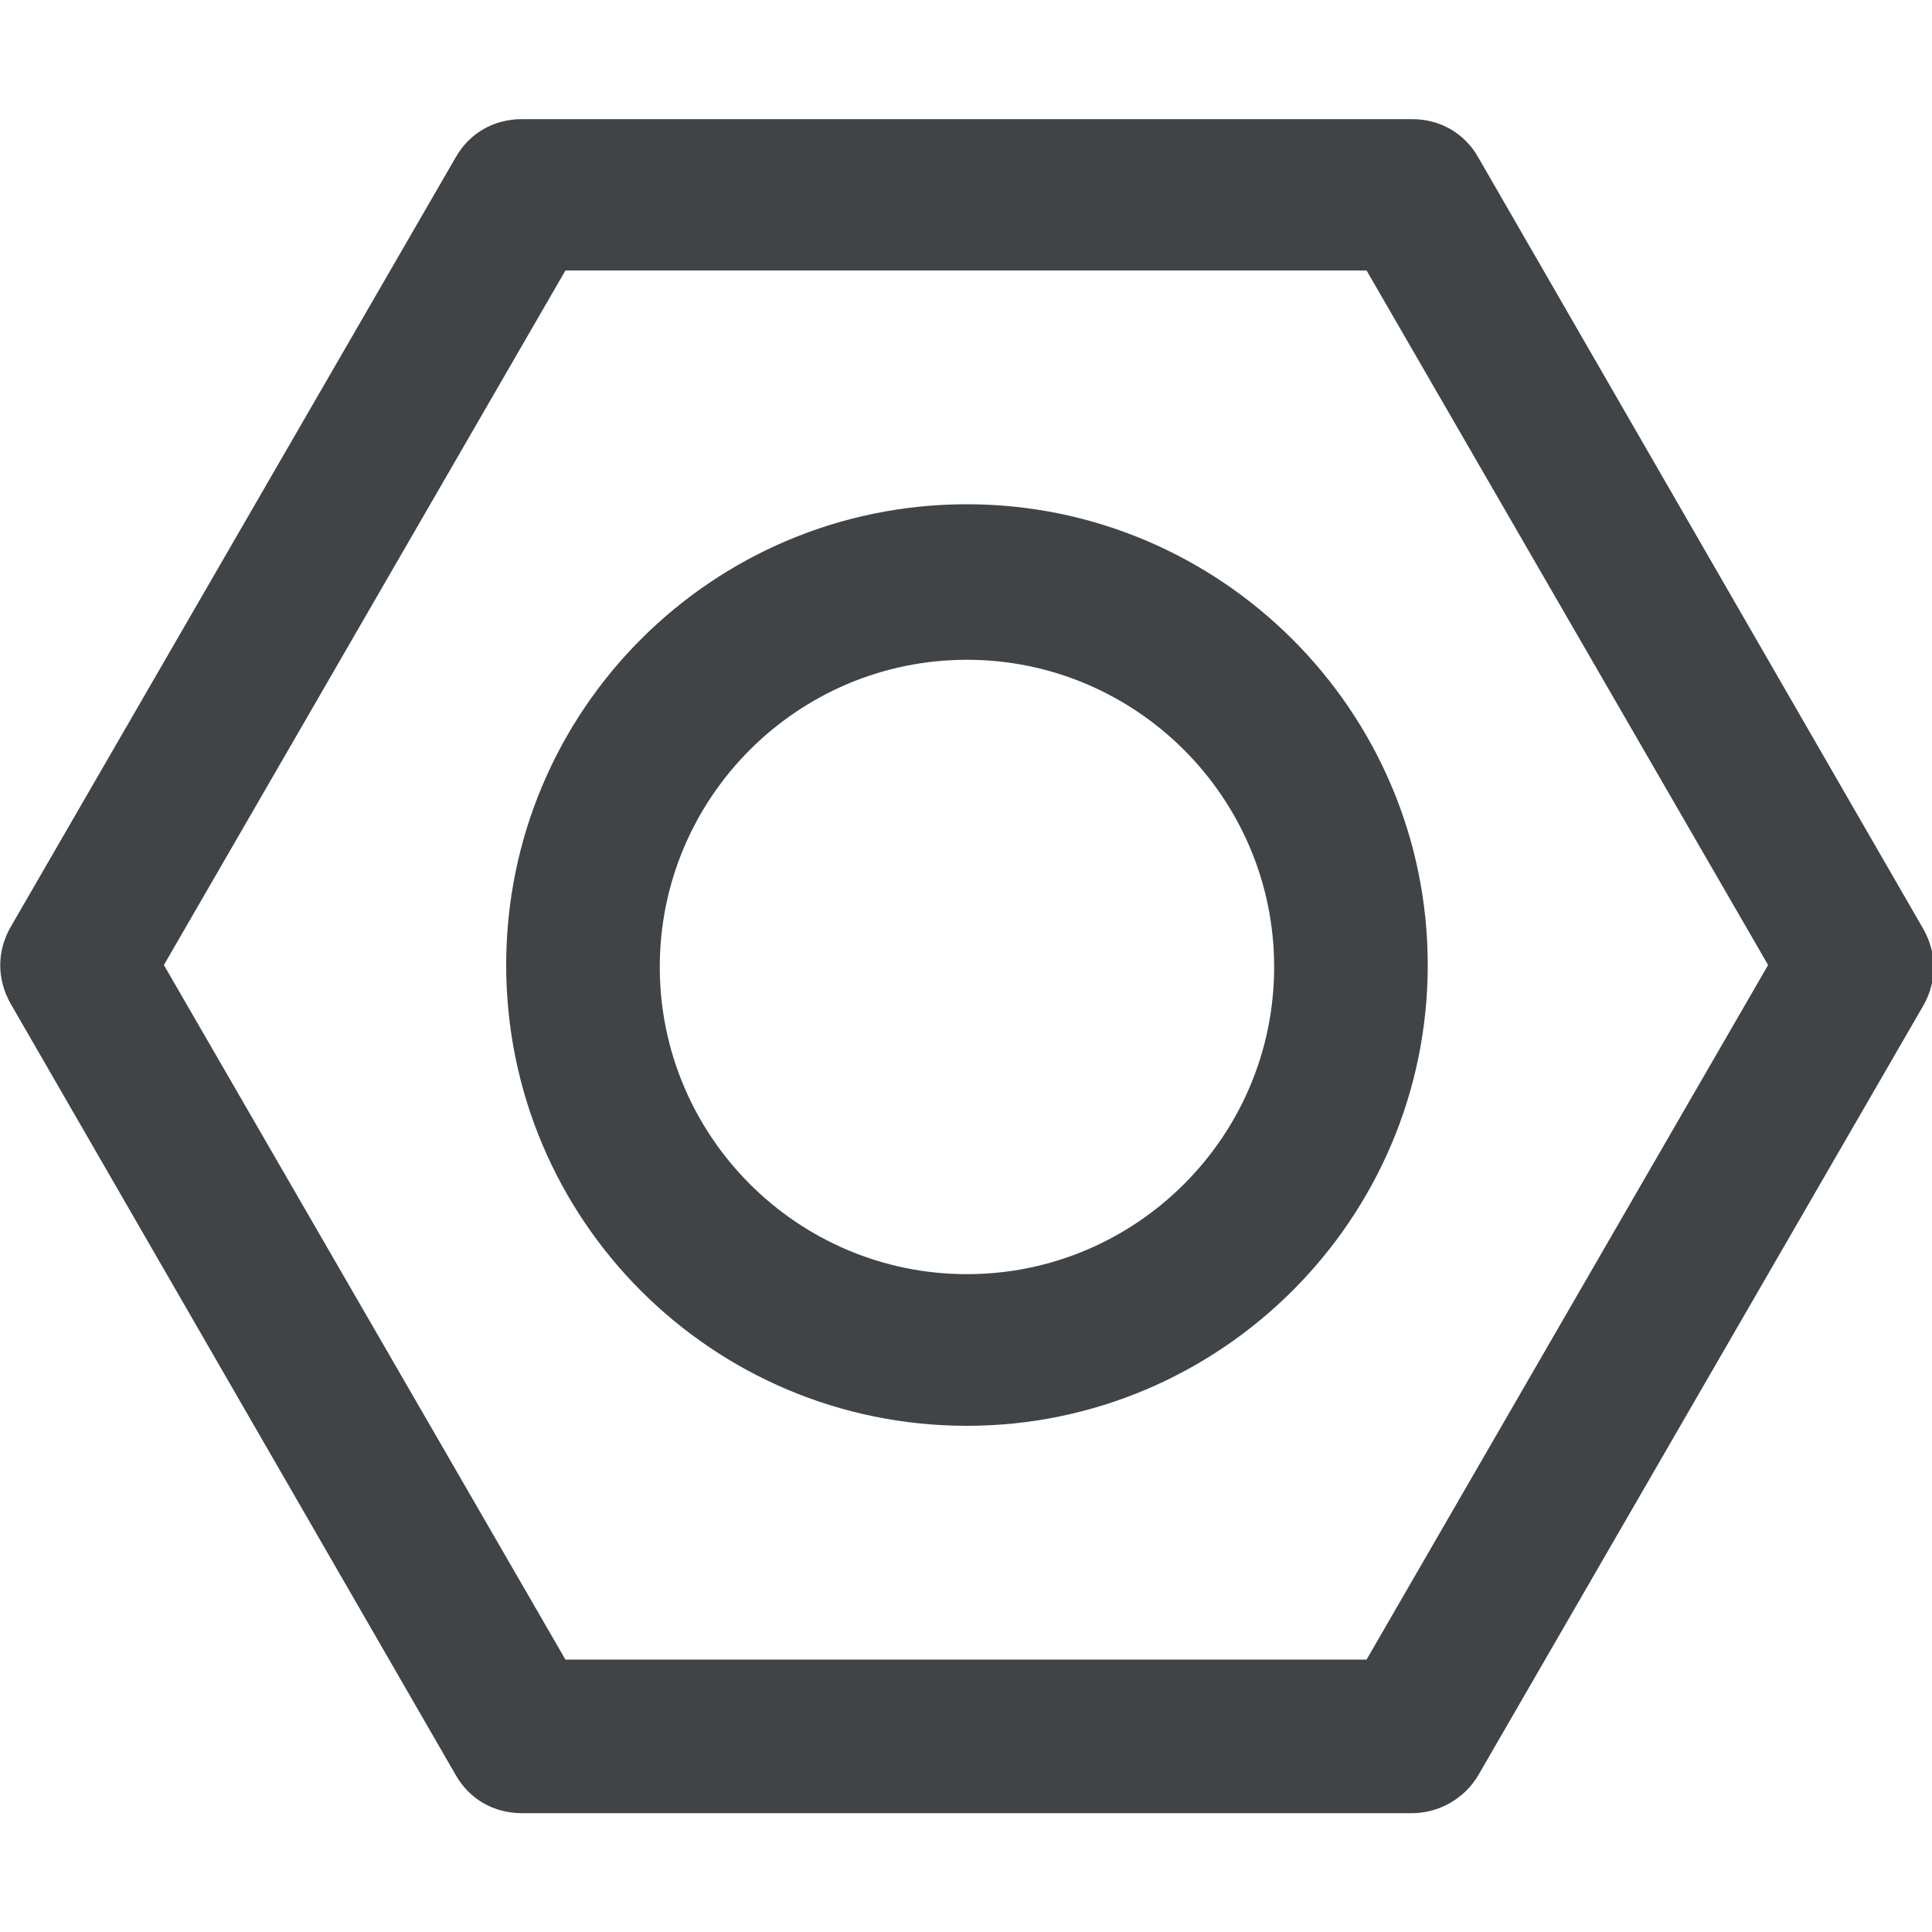
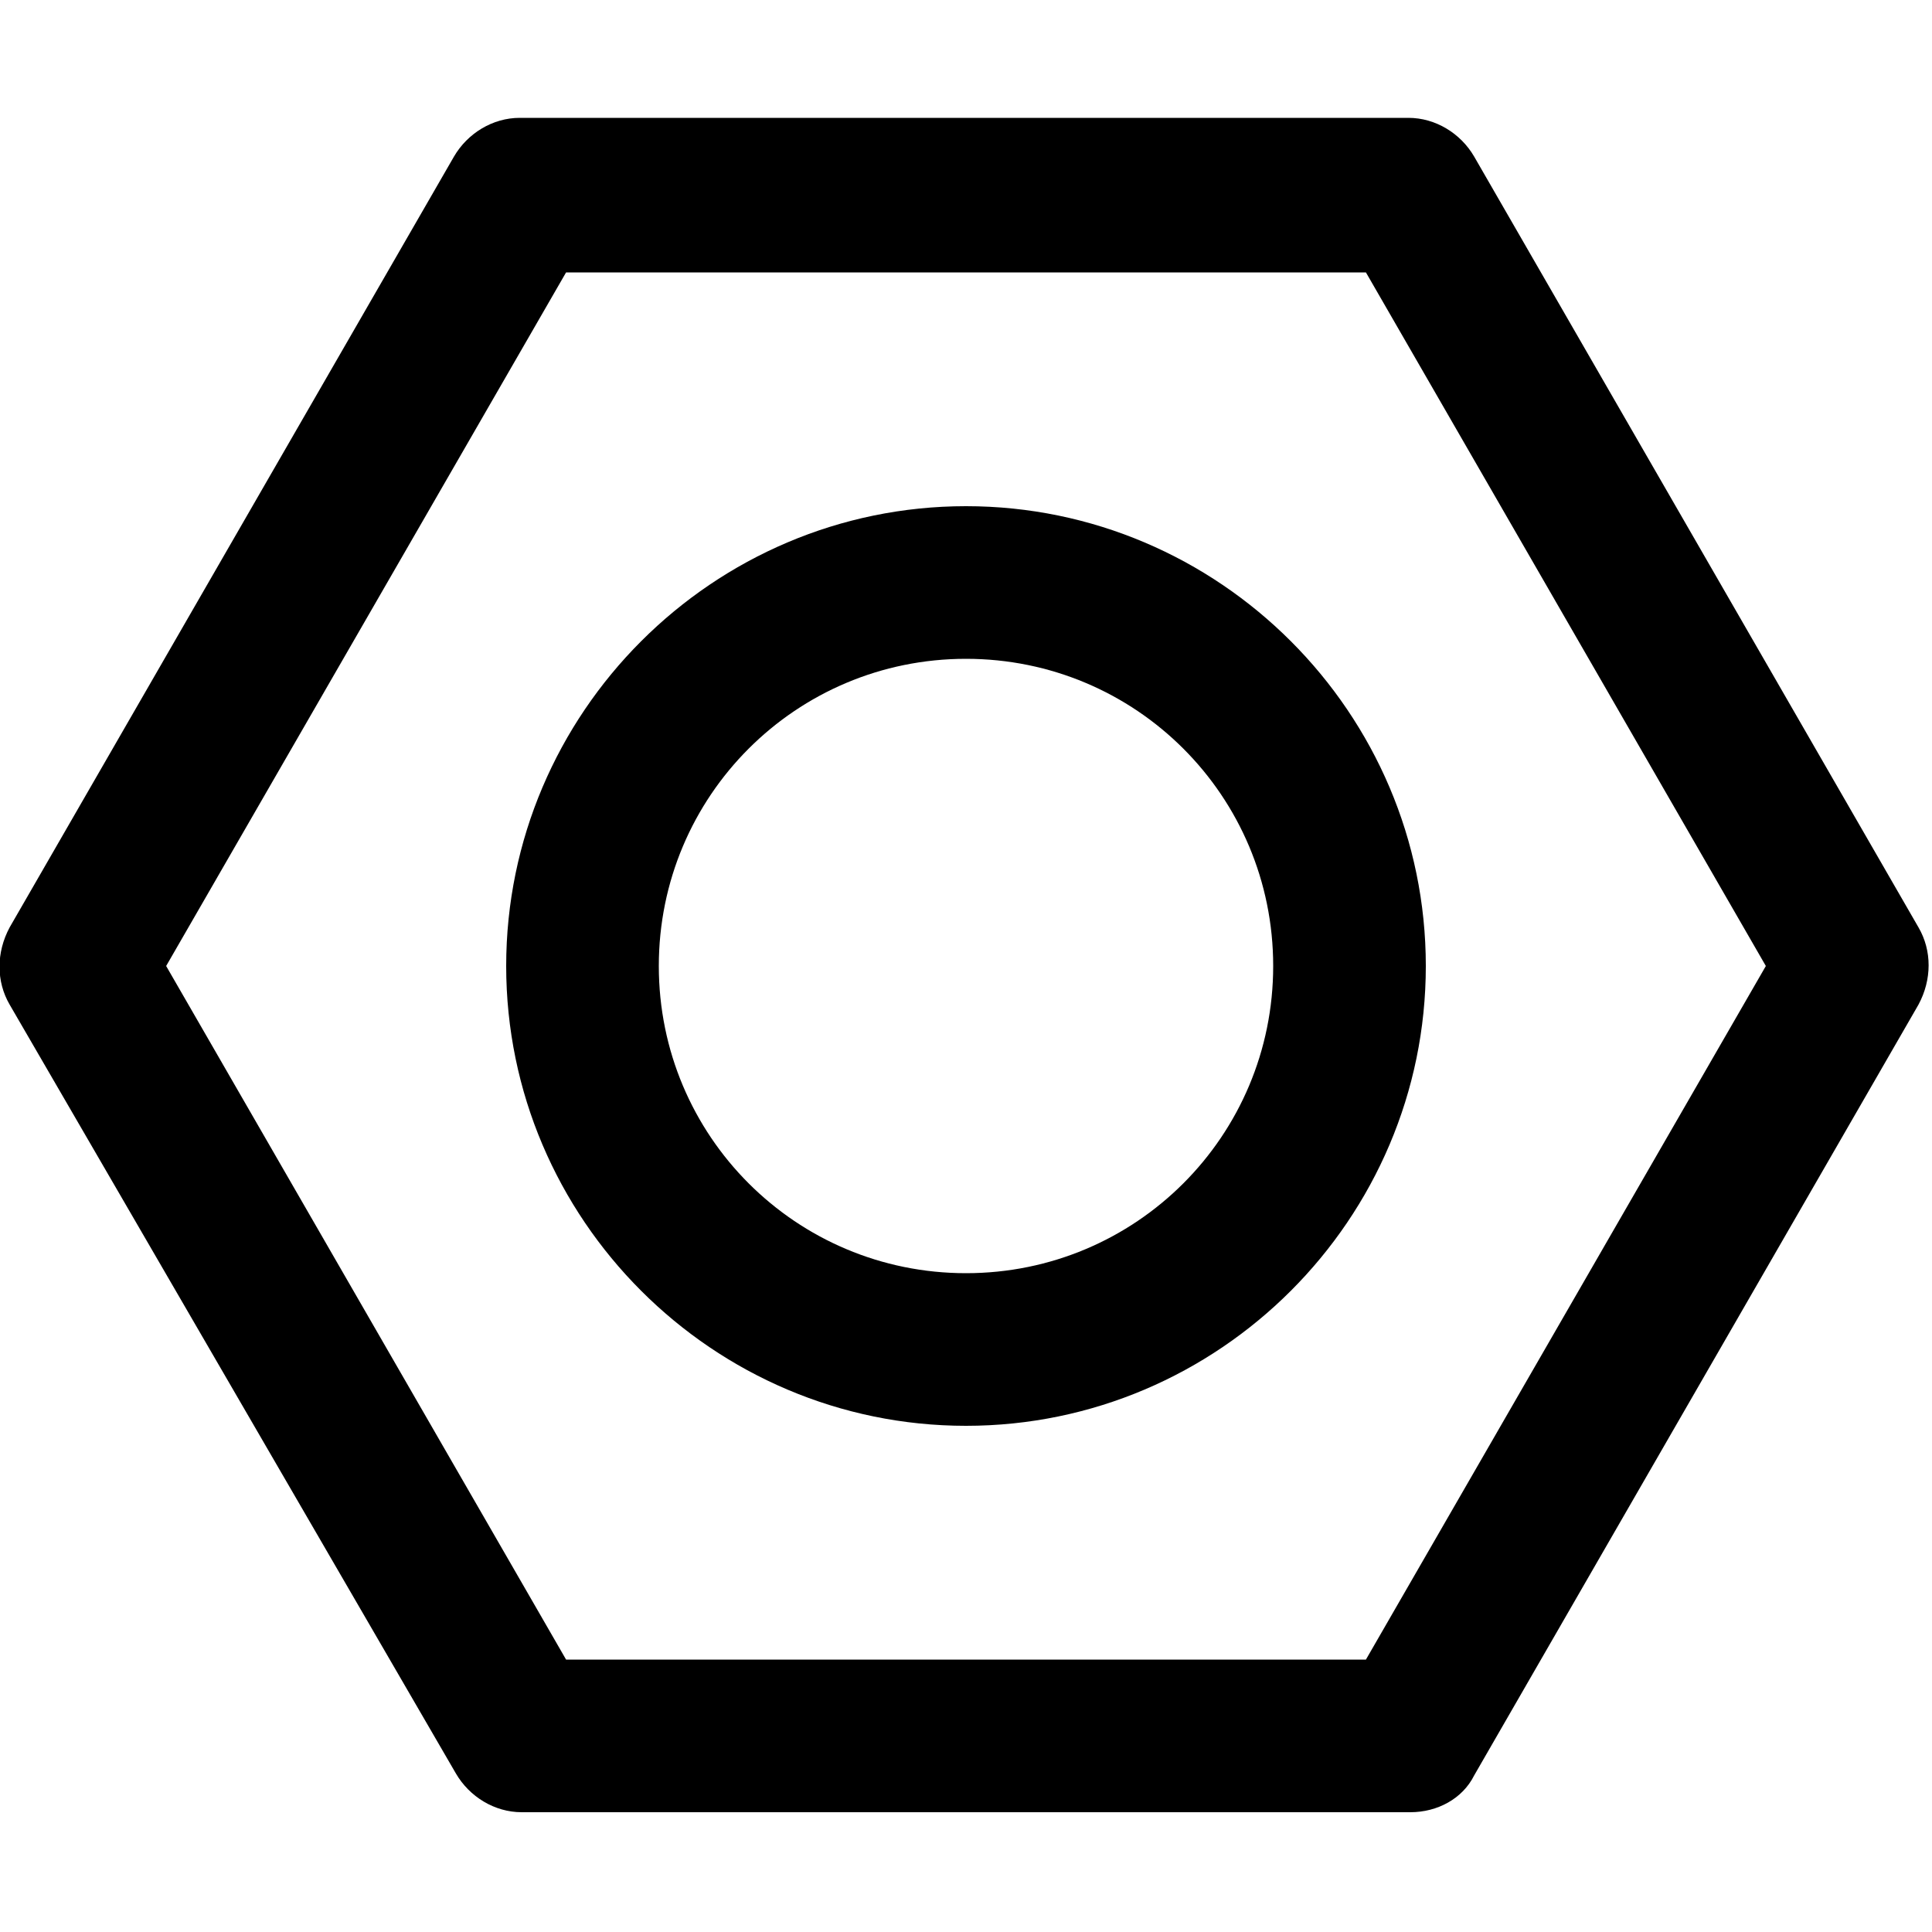
- <svg xmlns="http://www.w3.org/2000/svg" viewBox="0 0 600 600">
-   <path fill="#404447" d="M438.5 563.1H162.1c-8.7 0-16.3-4.3-20.6-11.9L3.3 311.7c-4.3-7.6-4.3-16.3 0-23.8l138.2-239c4.3-7.6 11.9-11.9 20.6-11.9h276.4c8.7 0 16.3 4.3 20.6 11.9l138.2 239.6c4.3 7.6 4.3 16.3 0 23.8l-138.2 239c-4.4 7.5-12.5 11.8-20.6 11.8zm-262.9-47.7h248.8l124.7-215.7L424.4 84H175.6L50.9 299.7l124.7 215.7z" />
-   <path fill="#404447" d="M300.3 442.8c-79.1 0-143.1-64-143.1-143.1s64-143.1 143.1-143.1c78.6 0 143.1 64 143.1 143.1s-64.5 143.1-143.1 143.1zm0-237.9c-52.6 0-95.4 42.8-95.4 95.4s42.8 95.4 95.4 95.4 95.4-42.8 95.4-95.4-42.9-95.4-95.4-95.4z" />
+ <svg xmlns="http://www.w3.org/2000/svg" viewBox="0 0 100 100">
+   <path d="M73 93.8H27c-1.4 0-2.7-.8-3.4-2L.5 52c-.7-1.2-.7-2.7 0-4l23-39.9c.7-1.2 2-2 3.4-2h46c1.4 0 2.7.8 3.4 2l23 39.9c.7 1.2.7 2.7 0 4l-23 39.9c-.6 1.2-1.9 1.9-3.3 1.9zm-43.7-7.9h41.4L91.4 50 70.7 14.1H29.3L8.6 50l20.7 35.9z" />
+   <path d="M50 73.8c-13.1 0-23.8-10.7-23.8-23.8S36.9 26.2 50 26.2c13.1 0 23.8 10.7 23.8 23.8S63.1 73.8 50 73.8zm0-39.7c-8.8 0-15.9 7.1-15.9 15.9S41.2 65.9 50 65.9 65.9 58.8 65.9 50 58.8 34.1 50 34.1z" />
</svg>
